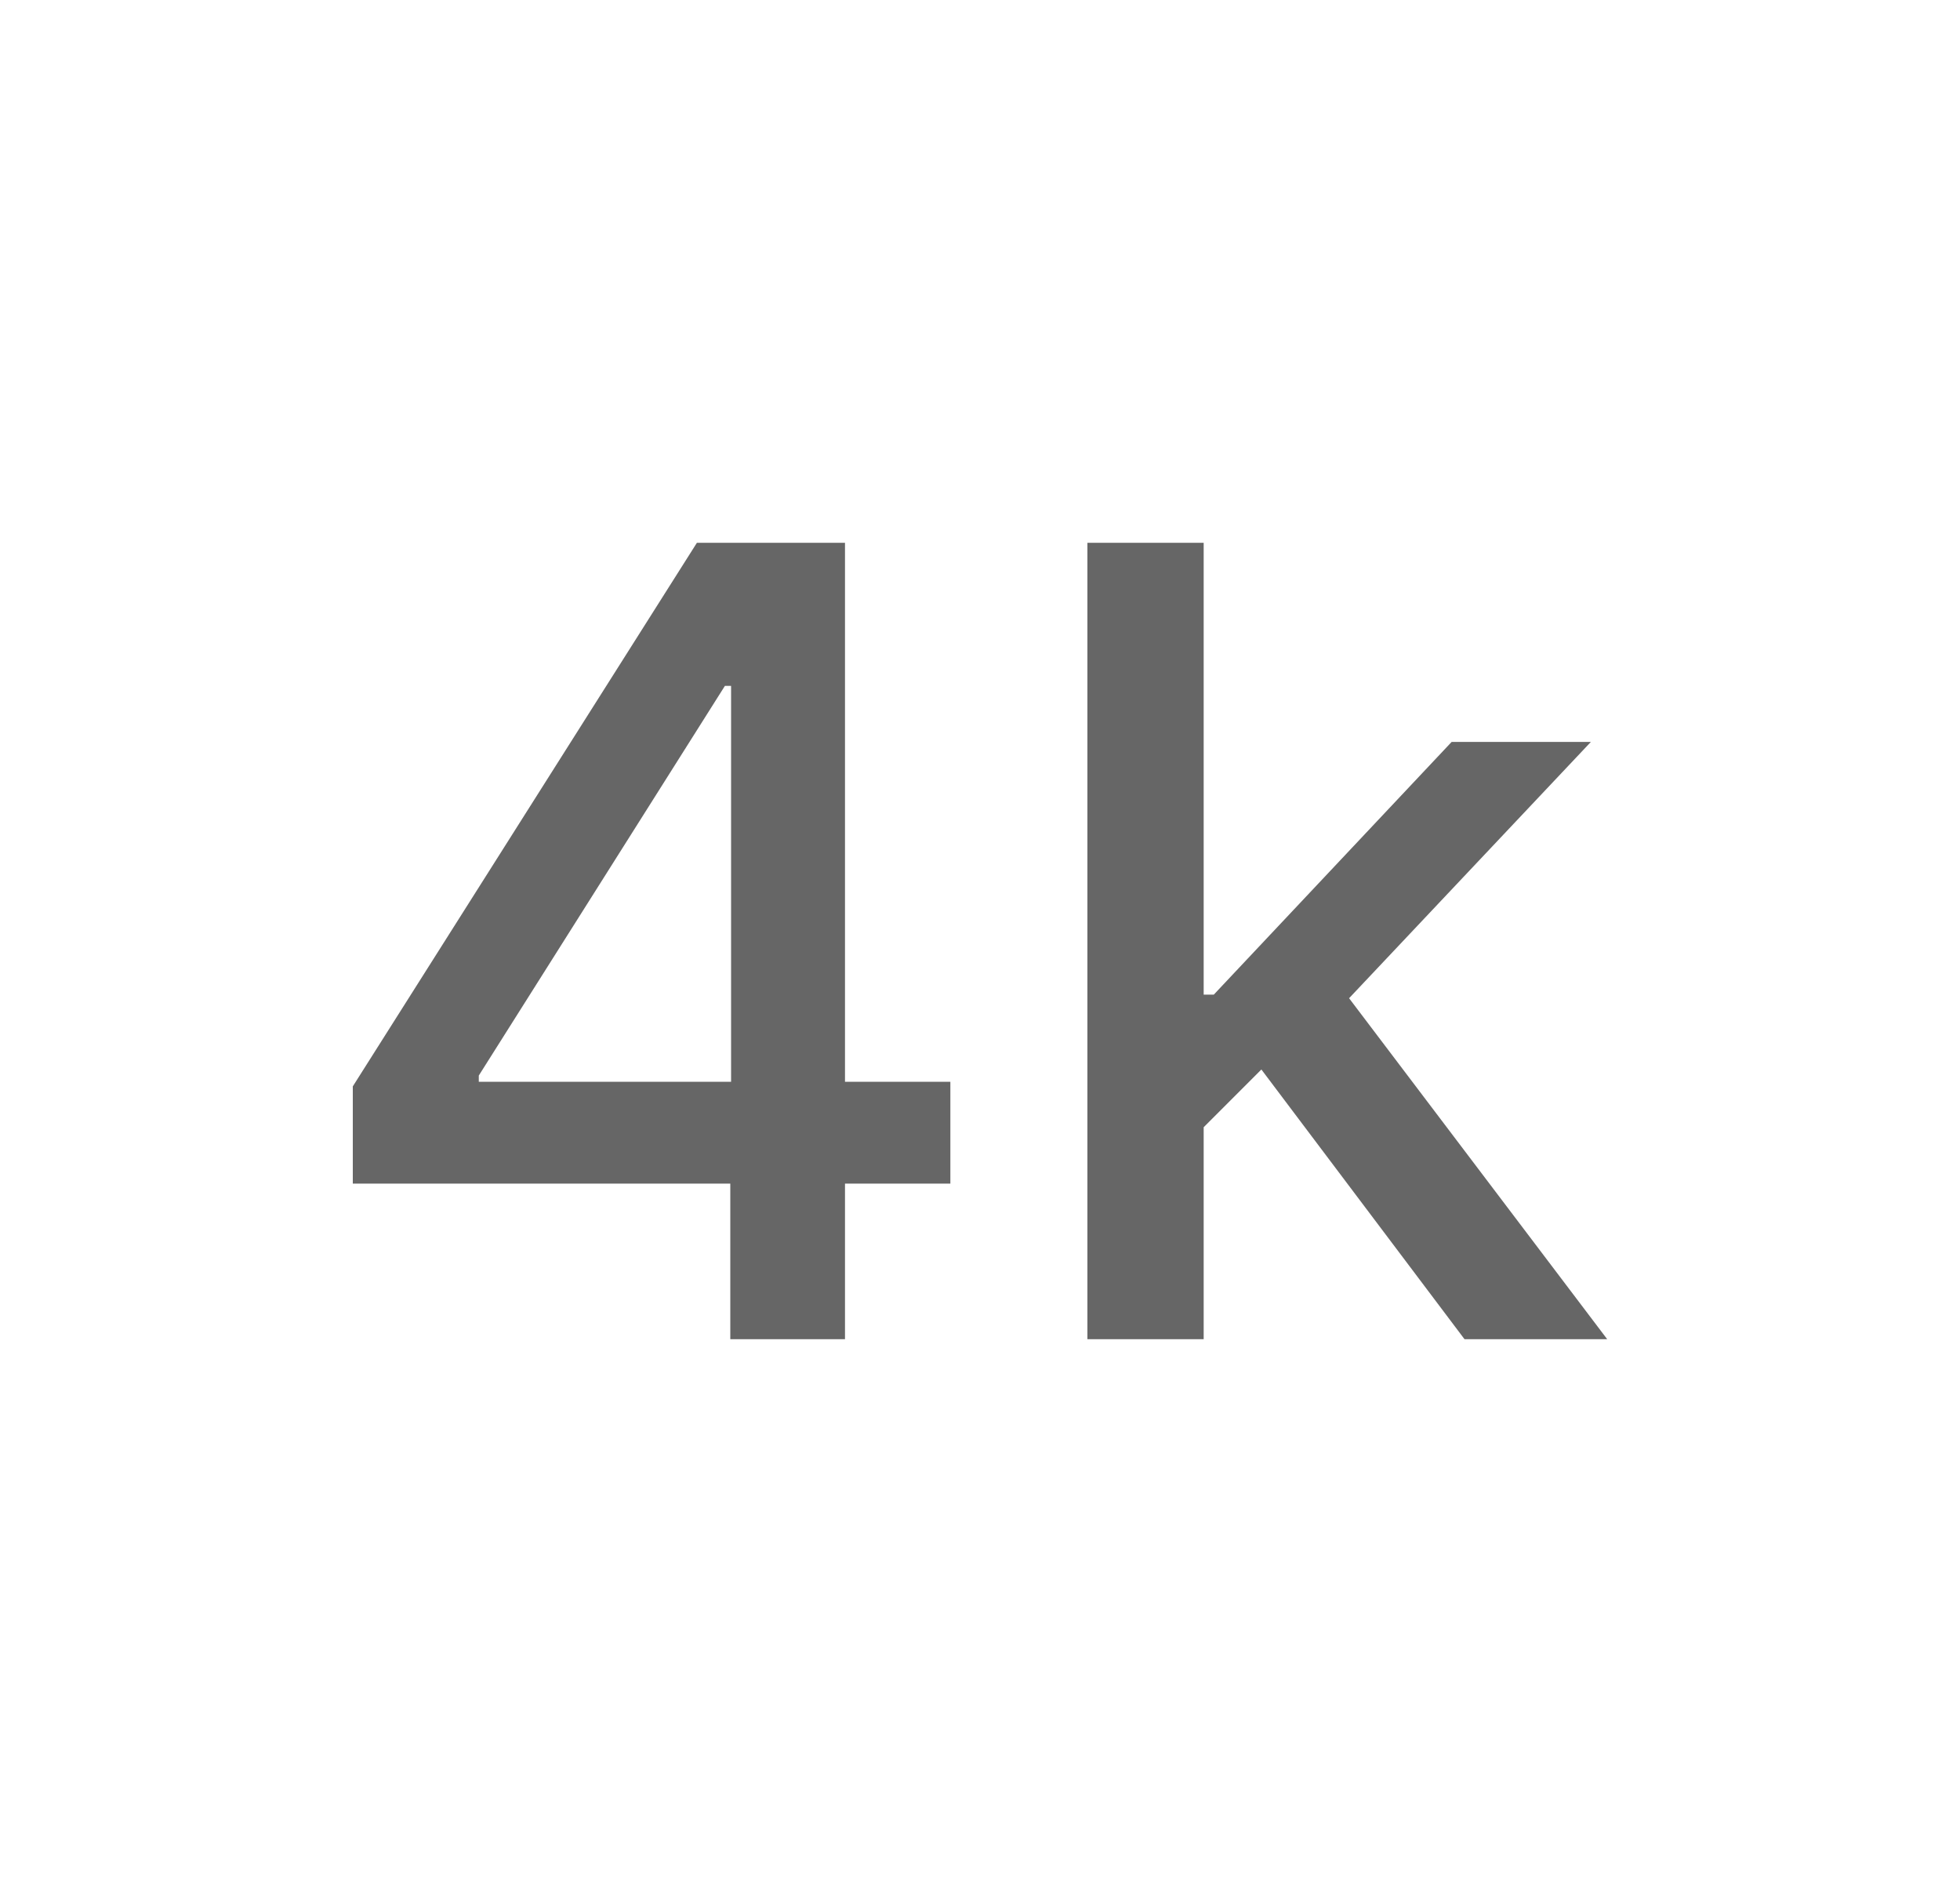
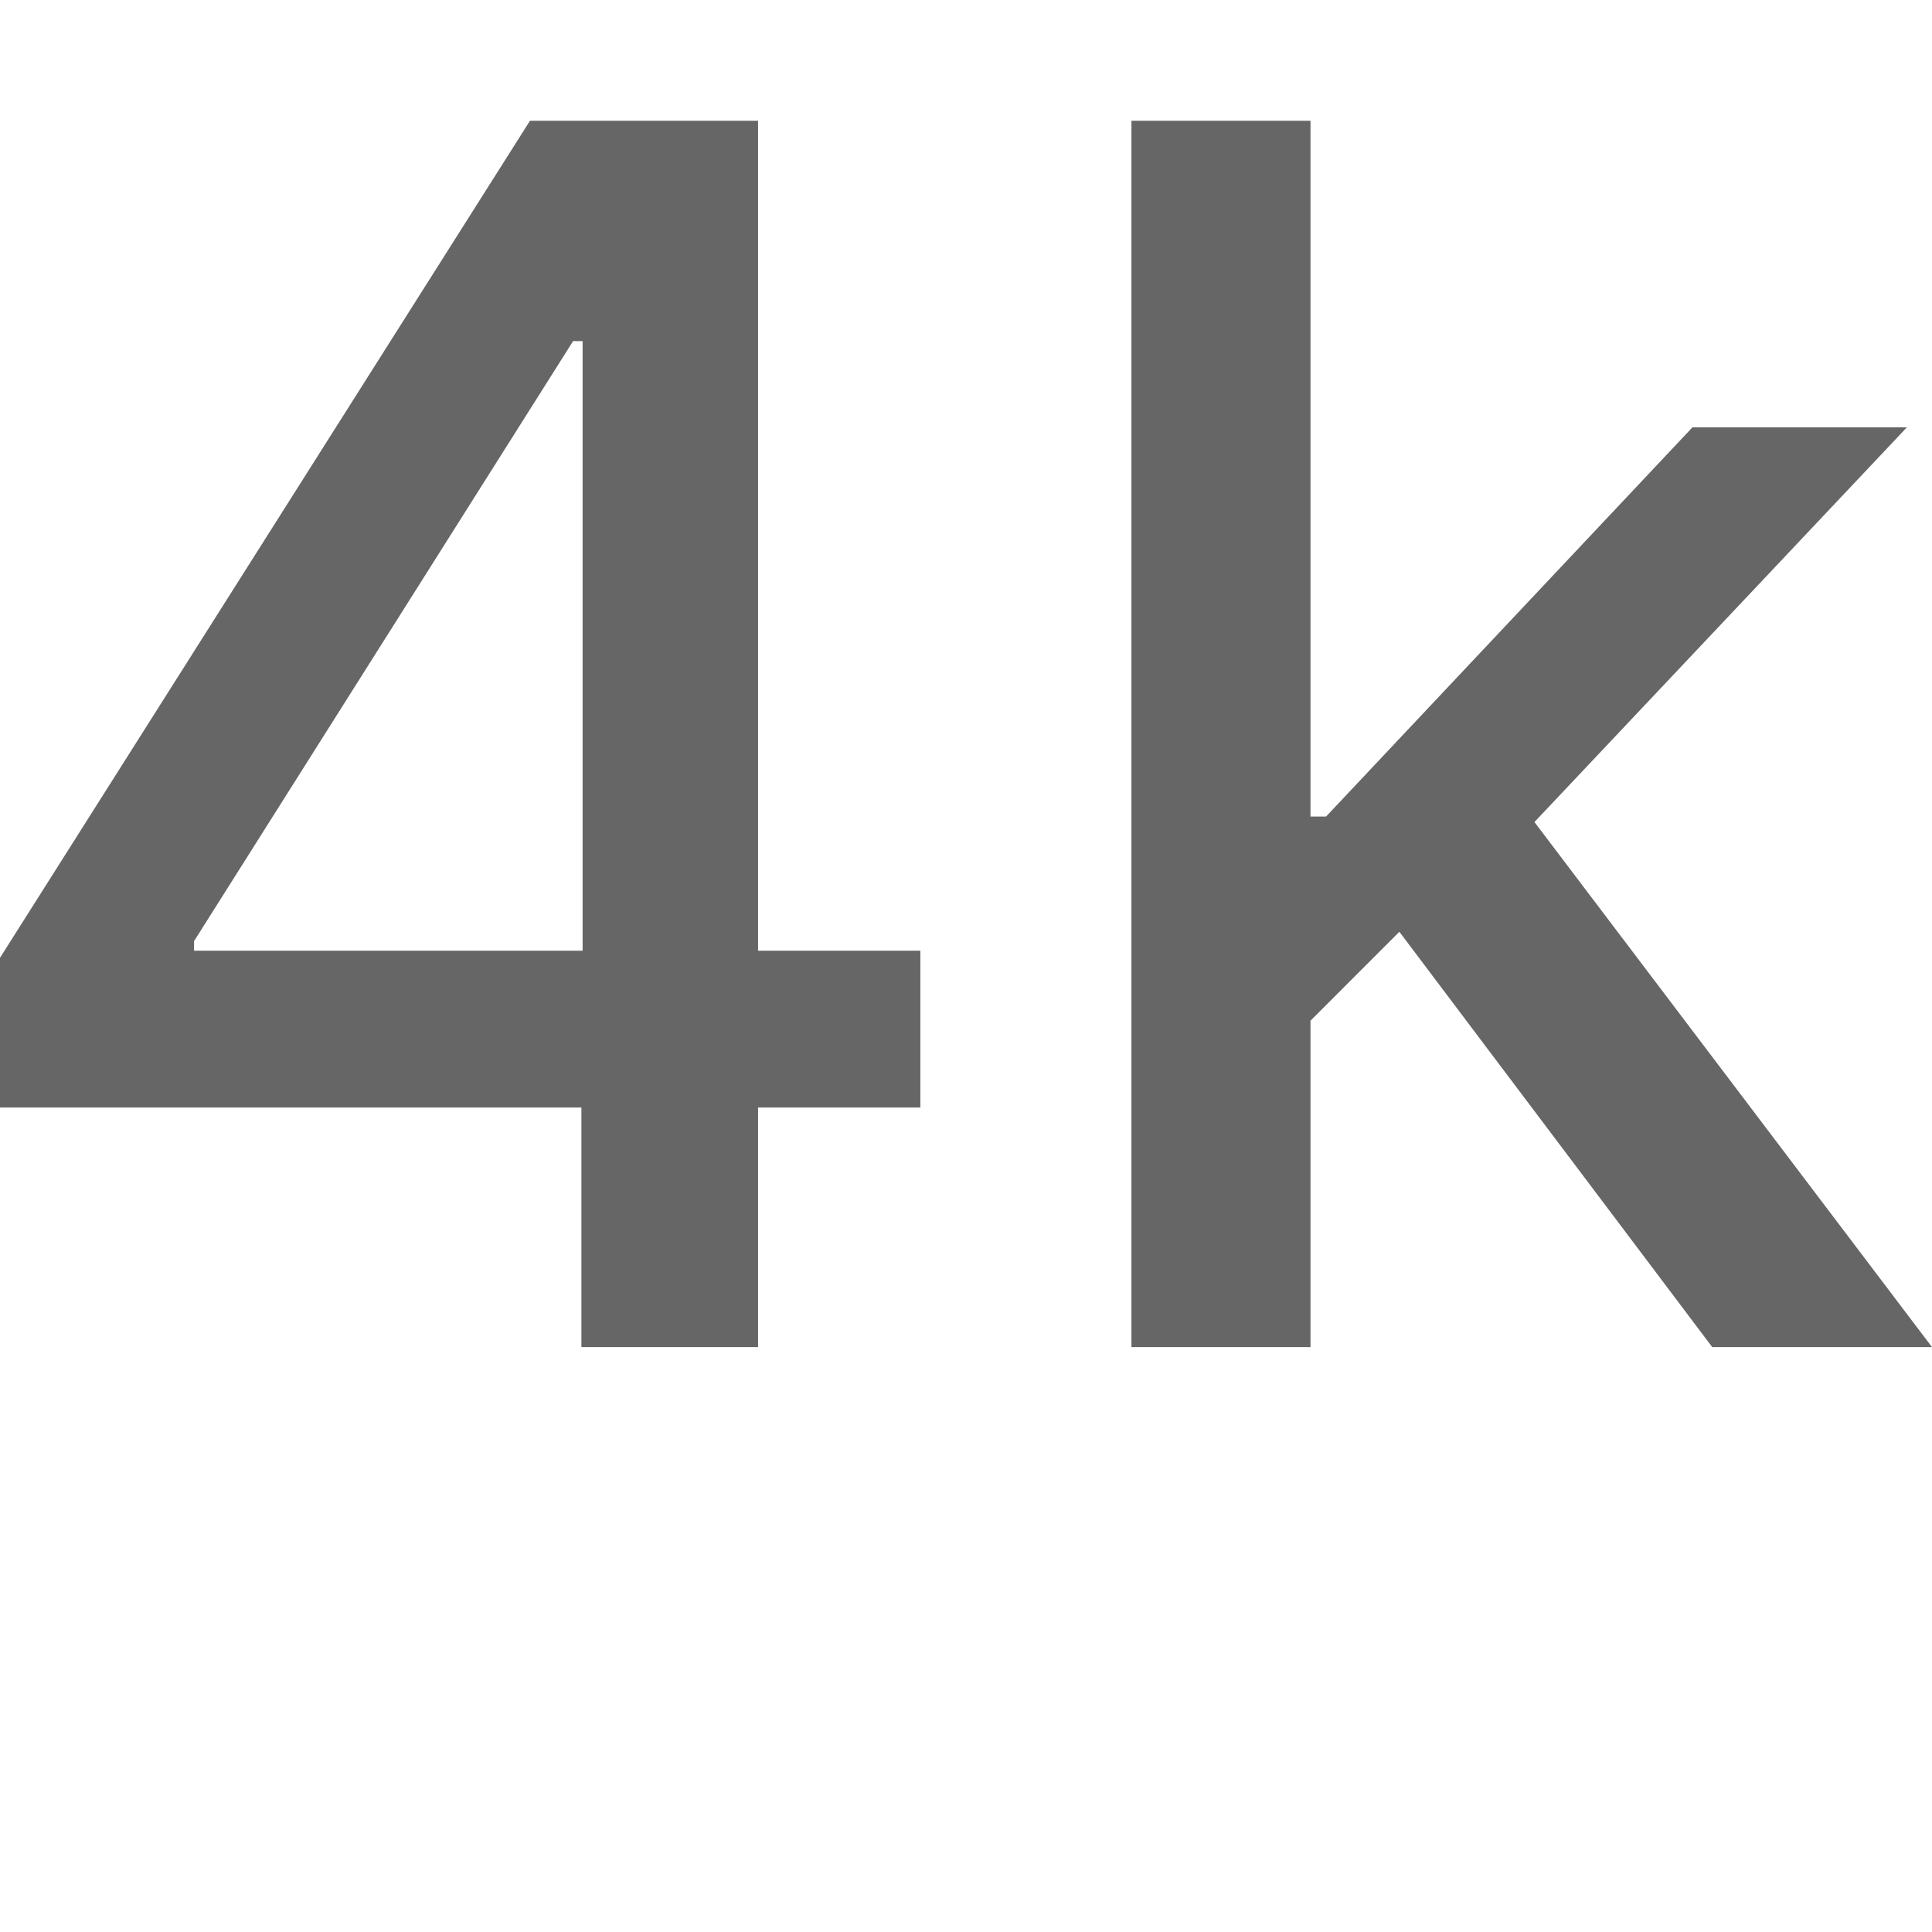
- <svg xmlns="http://www.w3.org/2000/svg" width="25" height="24" viewBox="0 0 25 24" fill="none">
-   <path d="M4.5 15.094V13.854L8.889 6.922H9.866V8.747H9.246L6.107 13.716V13.795H12.122V15.094H4.5ZM9.315 17.078V14.717L9.325 14.152V6.922H10.778V17.078H9.315Z" fill="#666666" />
-   <path d="M15.234 14.494L15.224 12.684H15.482L18.516 9.461H20.292L16.83 13.13H16.597L15.234 14.494ZM13.87 17.078V6.922H15.353V17.078H13.87ZM18.68 17.078L15.953 13.458L16.974 12.421L20.5 17.078H18.68Z" fill="#666666" />
+ <svg xmlns="http://www.w3.org/2000/svg" width="16" height="16" viewBox="0 0 16 14" fill="none">
+   <g transform="translate(-4.5, -6.92188)">
+     <path d="M4.5 15.094V13.854L8.889 6.922H9.866V8.747H9.246L6.107 13.716V13.795H12.122V15.094H4.5ZM9.315 17.078V14.717L9.325 14.152V6.922H10.778V17.078H9.315Z" fill="#666666" />
+     <path d="M15.234 14.494L15.224 12.684H15.482L18.516 9.461H20.292L16.83 13.13H16.597L15.234 14.494ZM13.87 17.078V6.922H15.353V17.078H13.87ZM18.68 17.078L15.953 13.458L16.974 12.421L20.5 17.078H18.68Z" fill="#666666" />
+   </g>
</svg>
